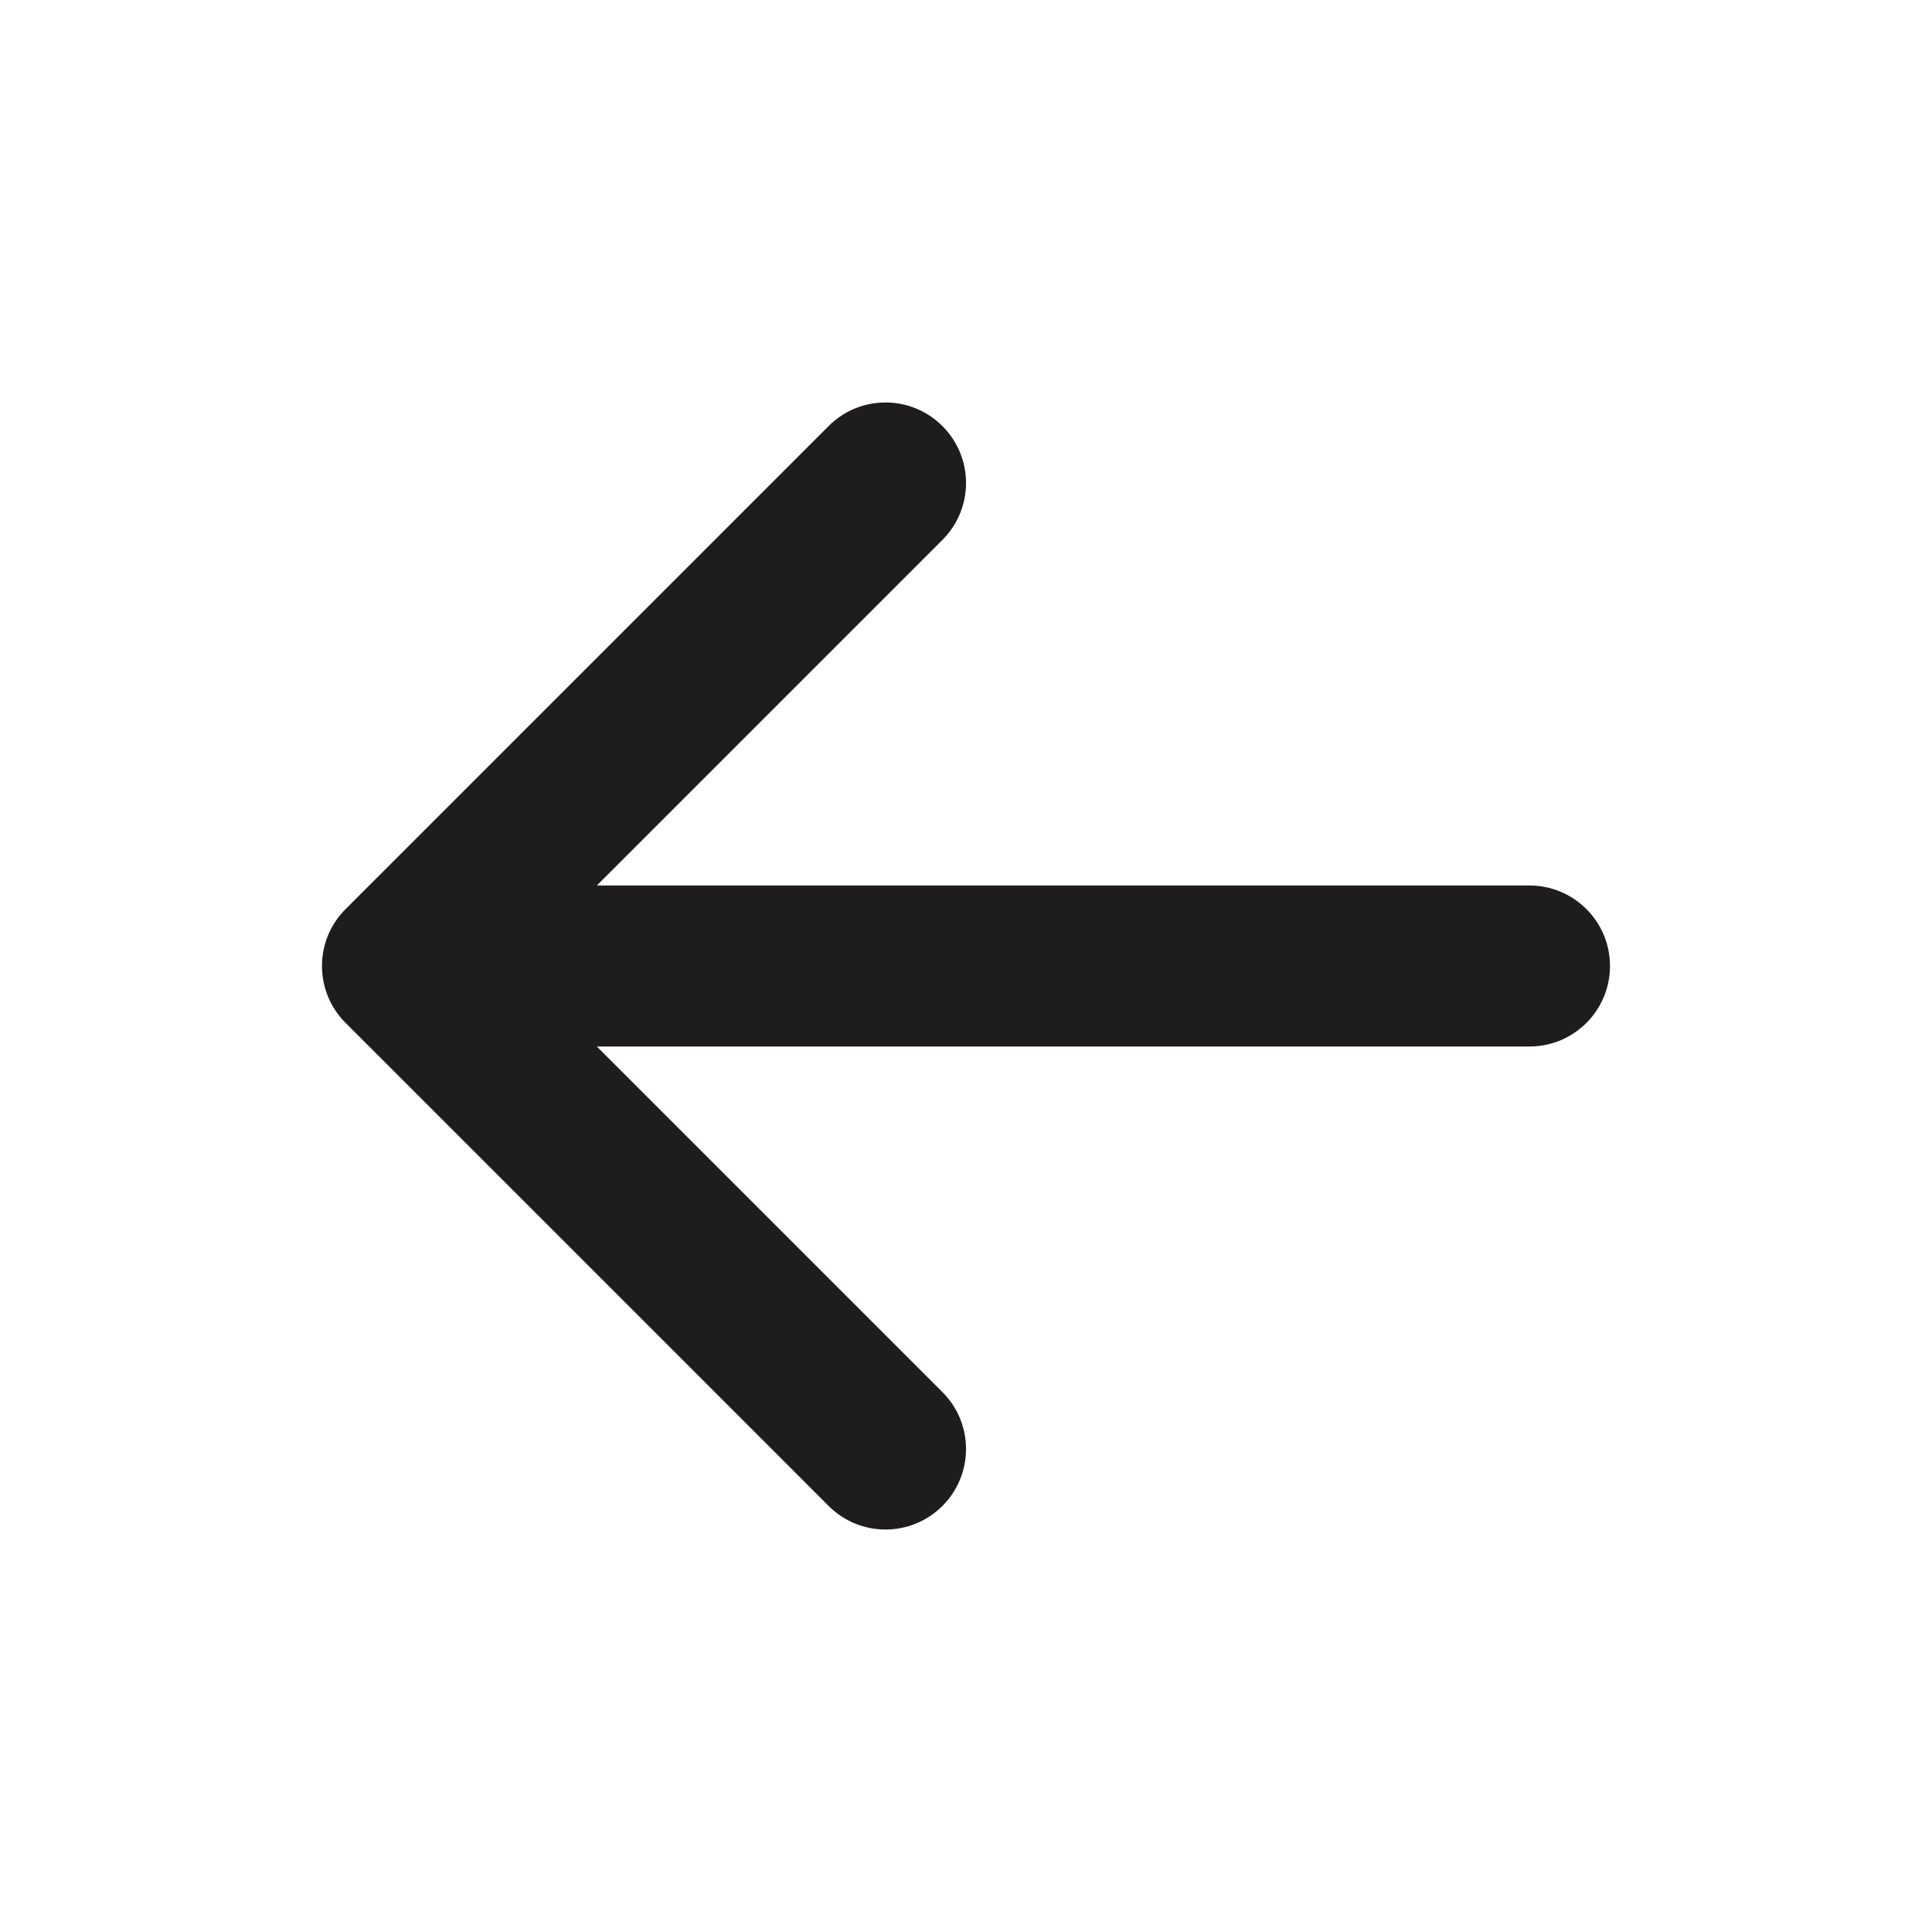
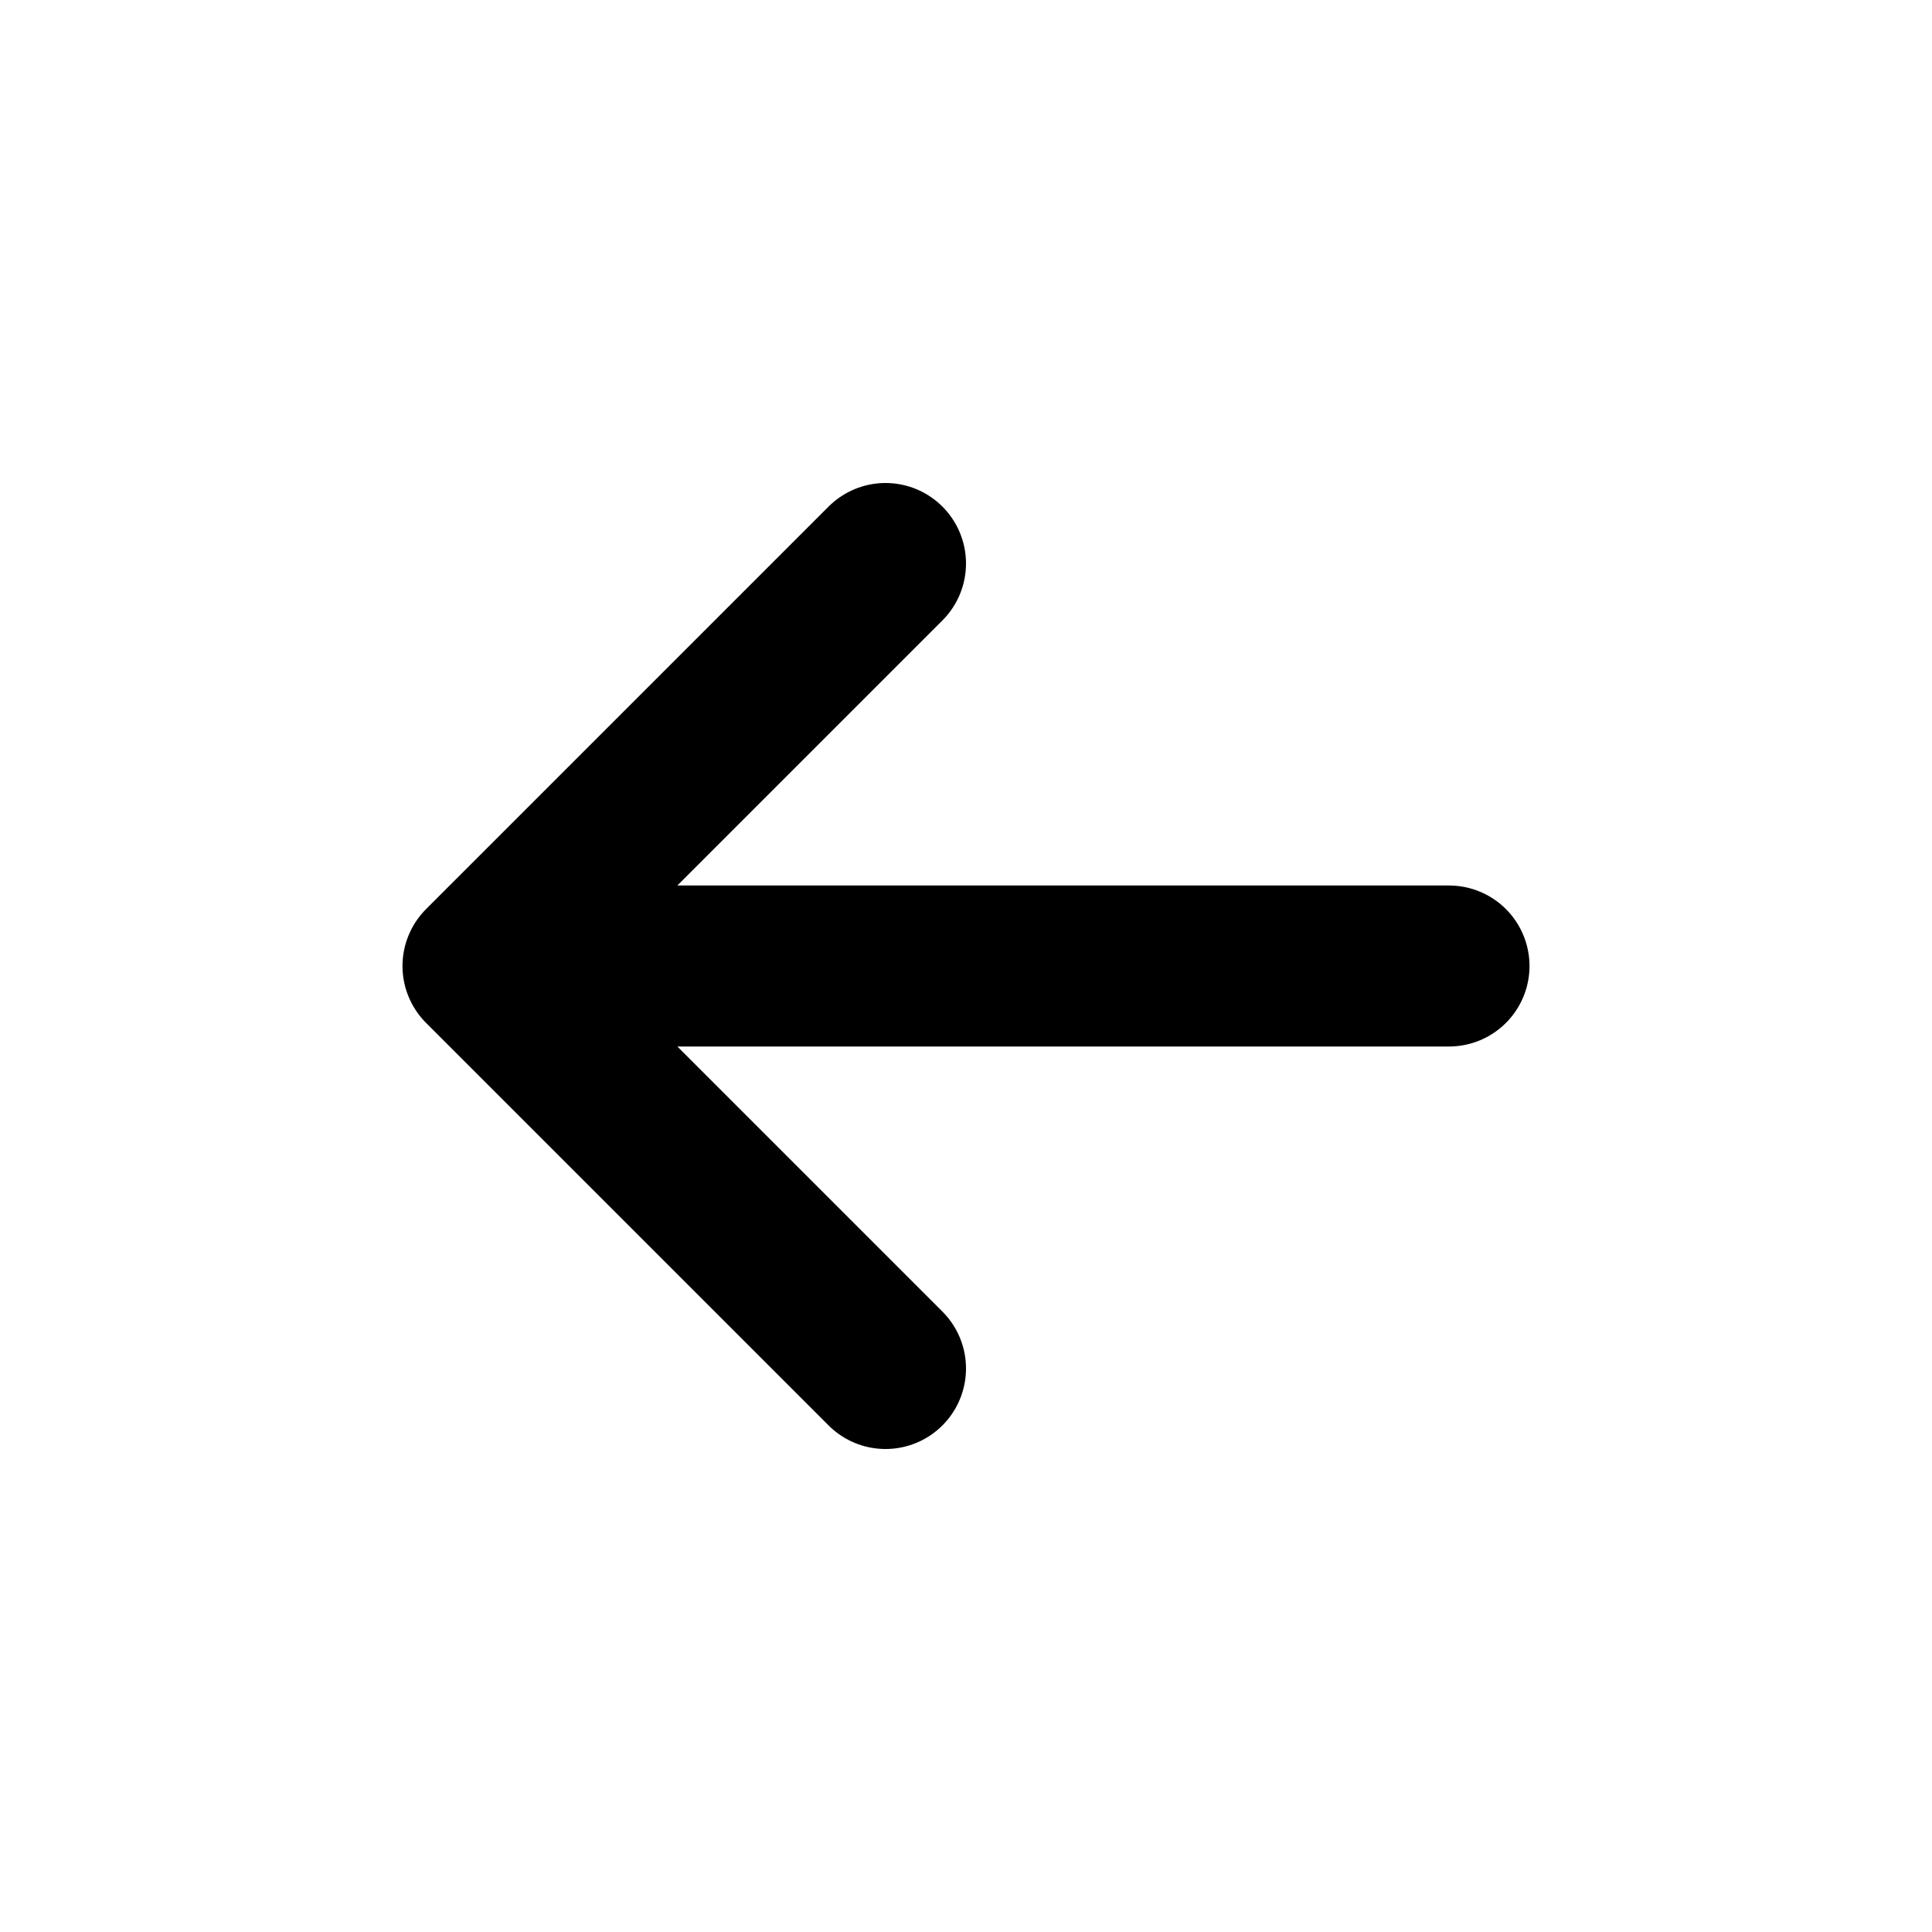
<svg xmlns="http://www.w3.org/2000/svg" width="800px" height="800px" viewBox="0 0 24 24" fill="none">
  <g id="SVGRepo_bgCarrier" stroke-width="0" />
  <g id="SVGRepo_tracerCarrier" stroke-linecap="round" stroke-linejoin="round" />
  <g id="SVGRepo_iconCarrier">
-     <path fill-rule="evenodd" clip-rule="evenodd" d="M11.707 5.293C12.098 5.683 12.098 6.317 11.707 6.707L7.414 11H19C19.552 11 20 11.448 20 12C20 12.552 19.552 13 19 13H7.414L11.707 17.293C12.098 17.683 12.098 18.317 11.707 18.707C11.317 19.098 10.683 19.098 10.293 18.707L4.293 12.707C3.902 12.317 3.902 11.683 4.293 11.293L10.293 5.293C10.683 4.902 11.317 4.902 11.707 5.293Z" fill="#1E1C1C" />
+     <path d="M6 12H18M6 12L11 7M6 12L11 17" stroke="#000000" stroke-width="2" stroke-linecap="round" stroke-linejoin="round" />
  </g>
</svg>
